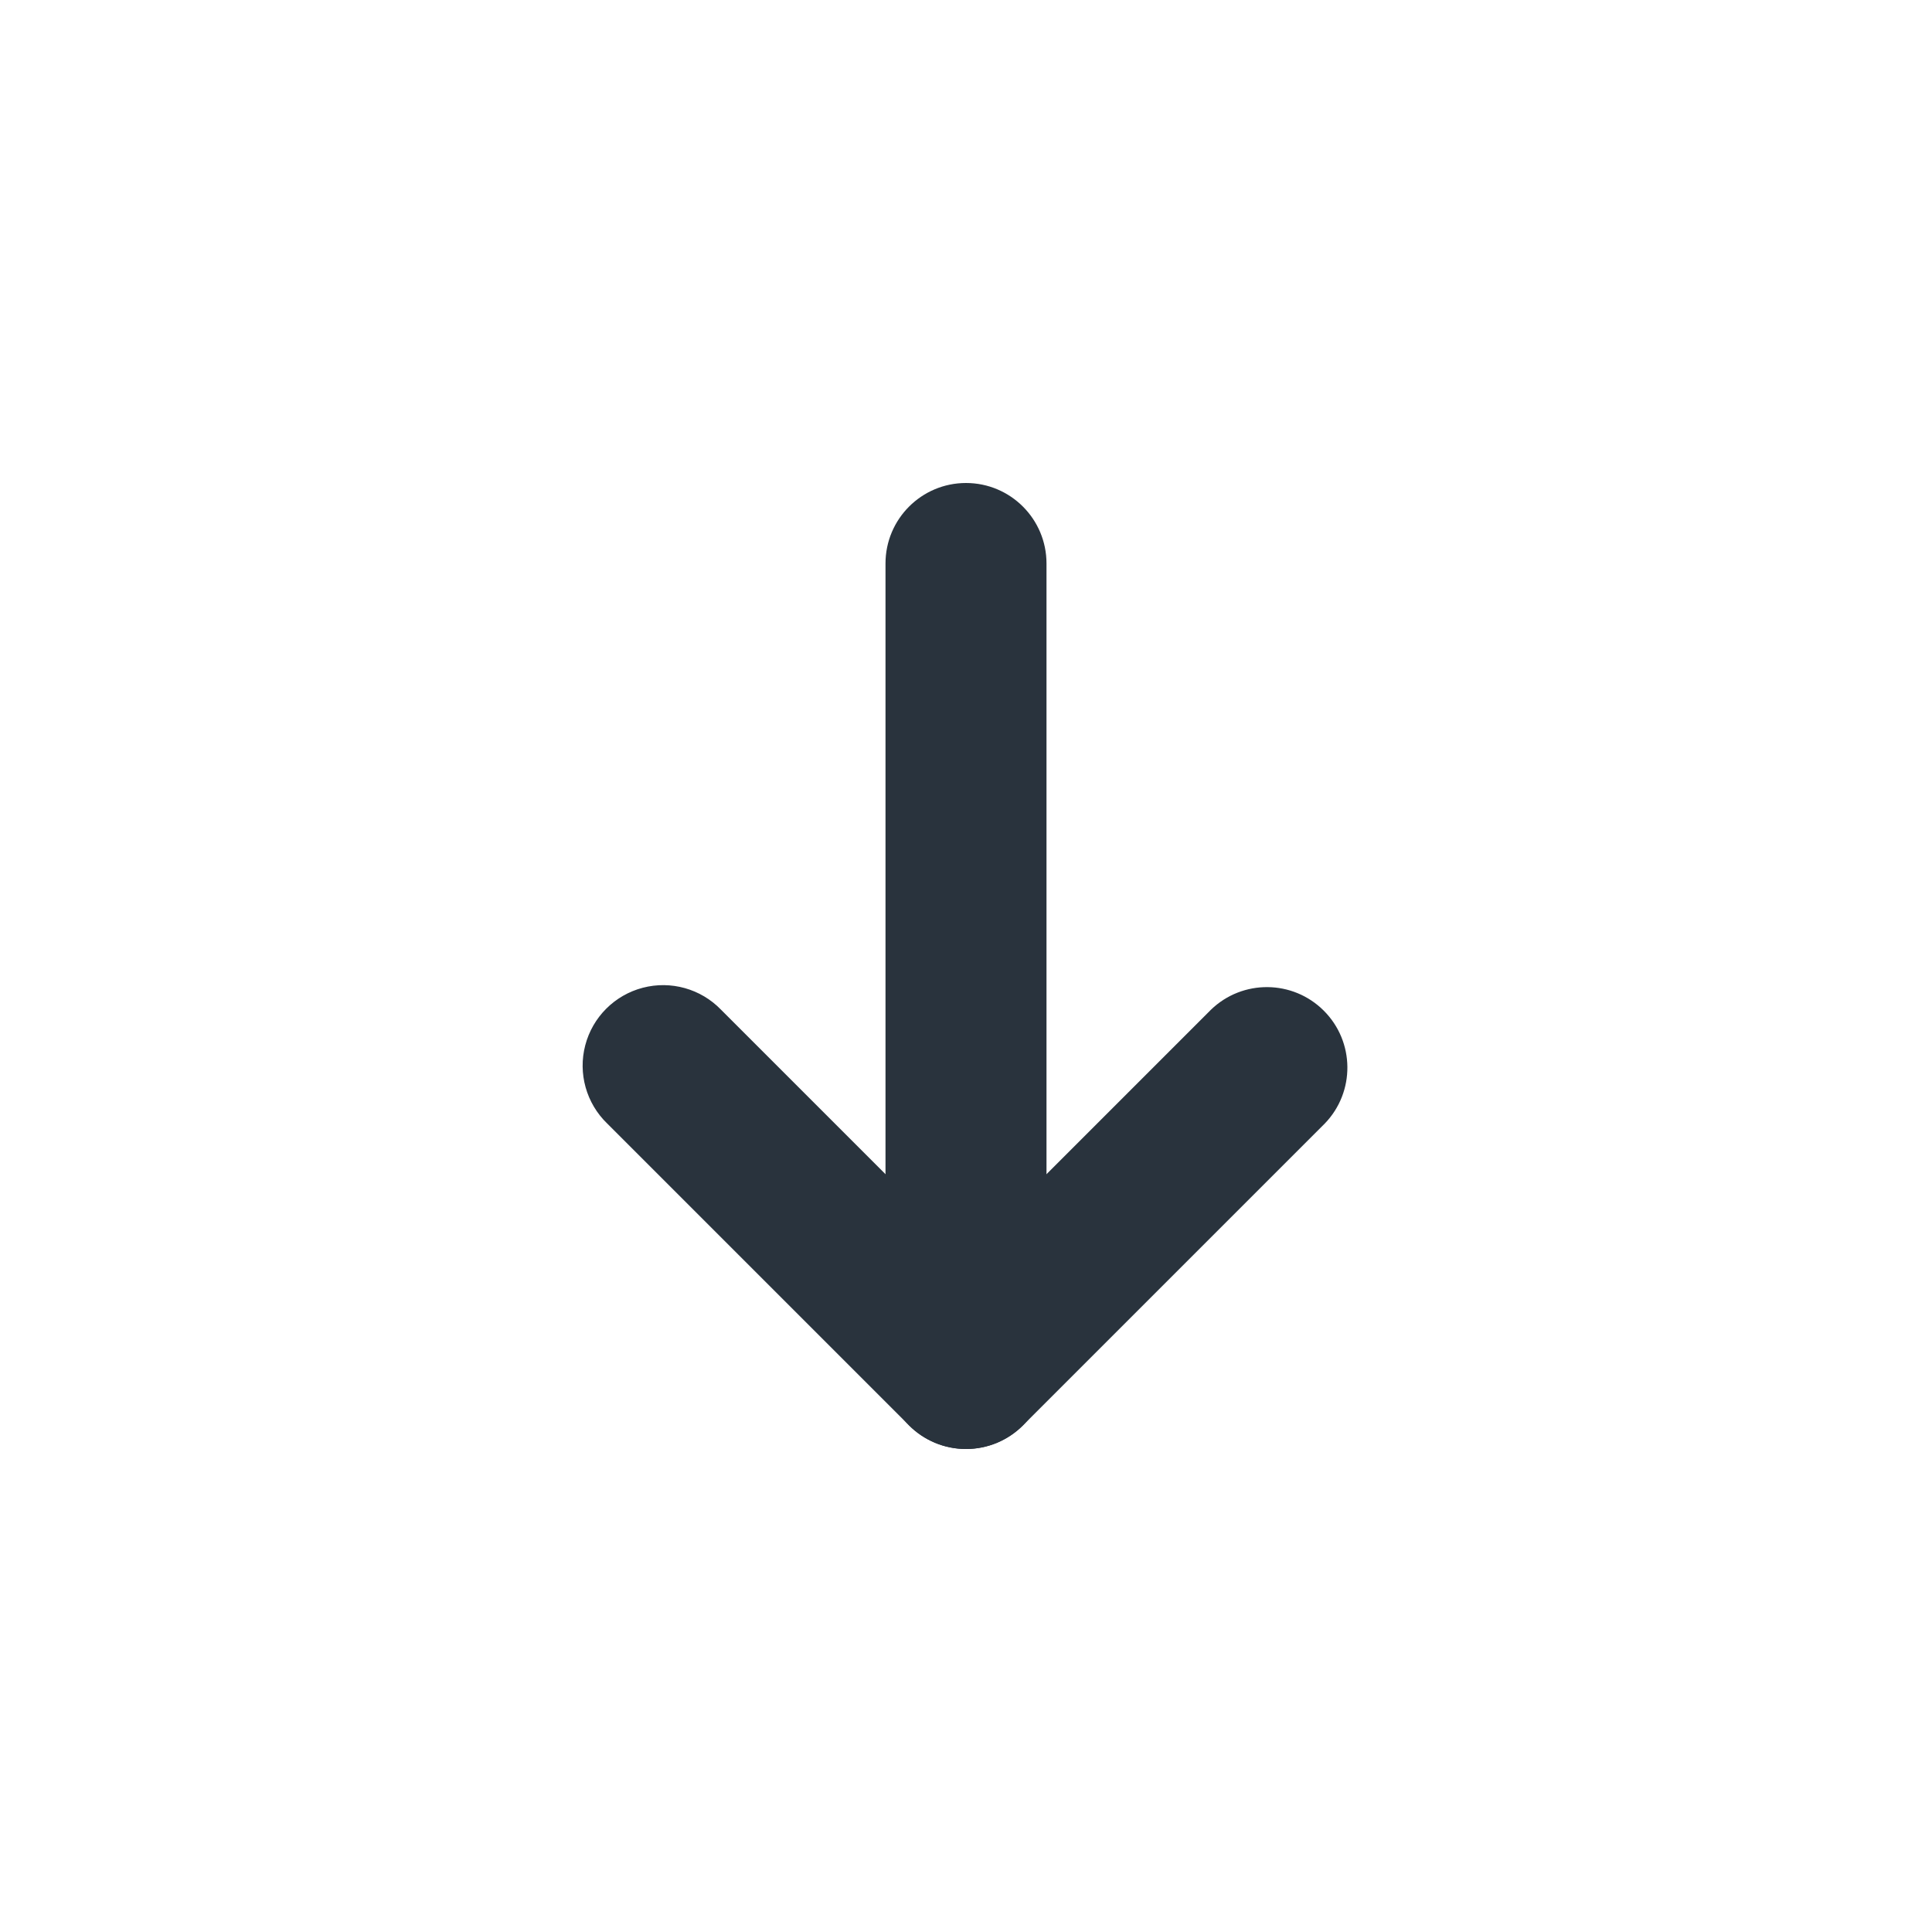
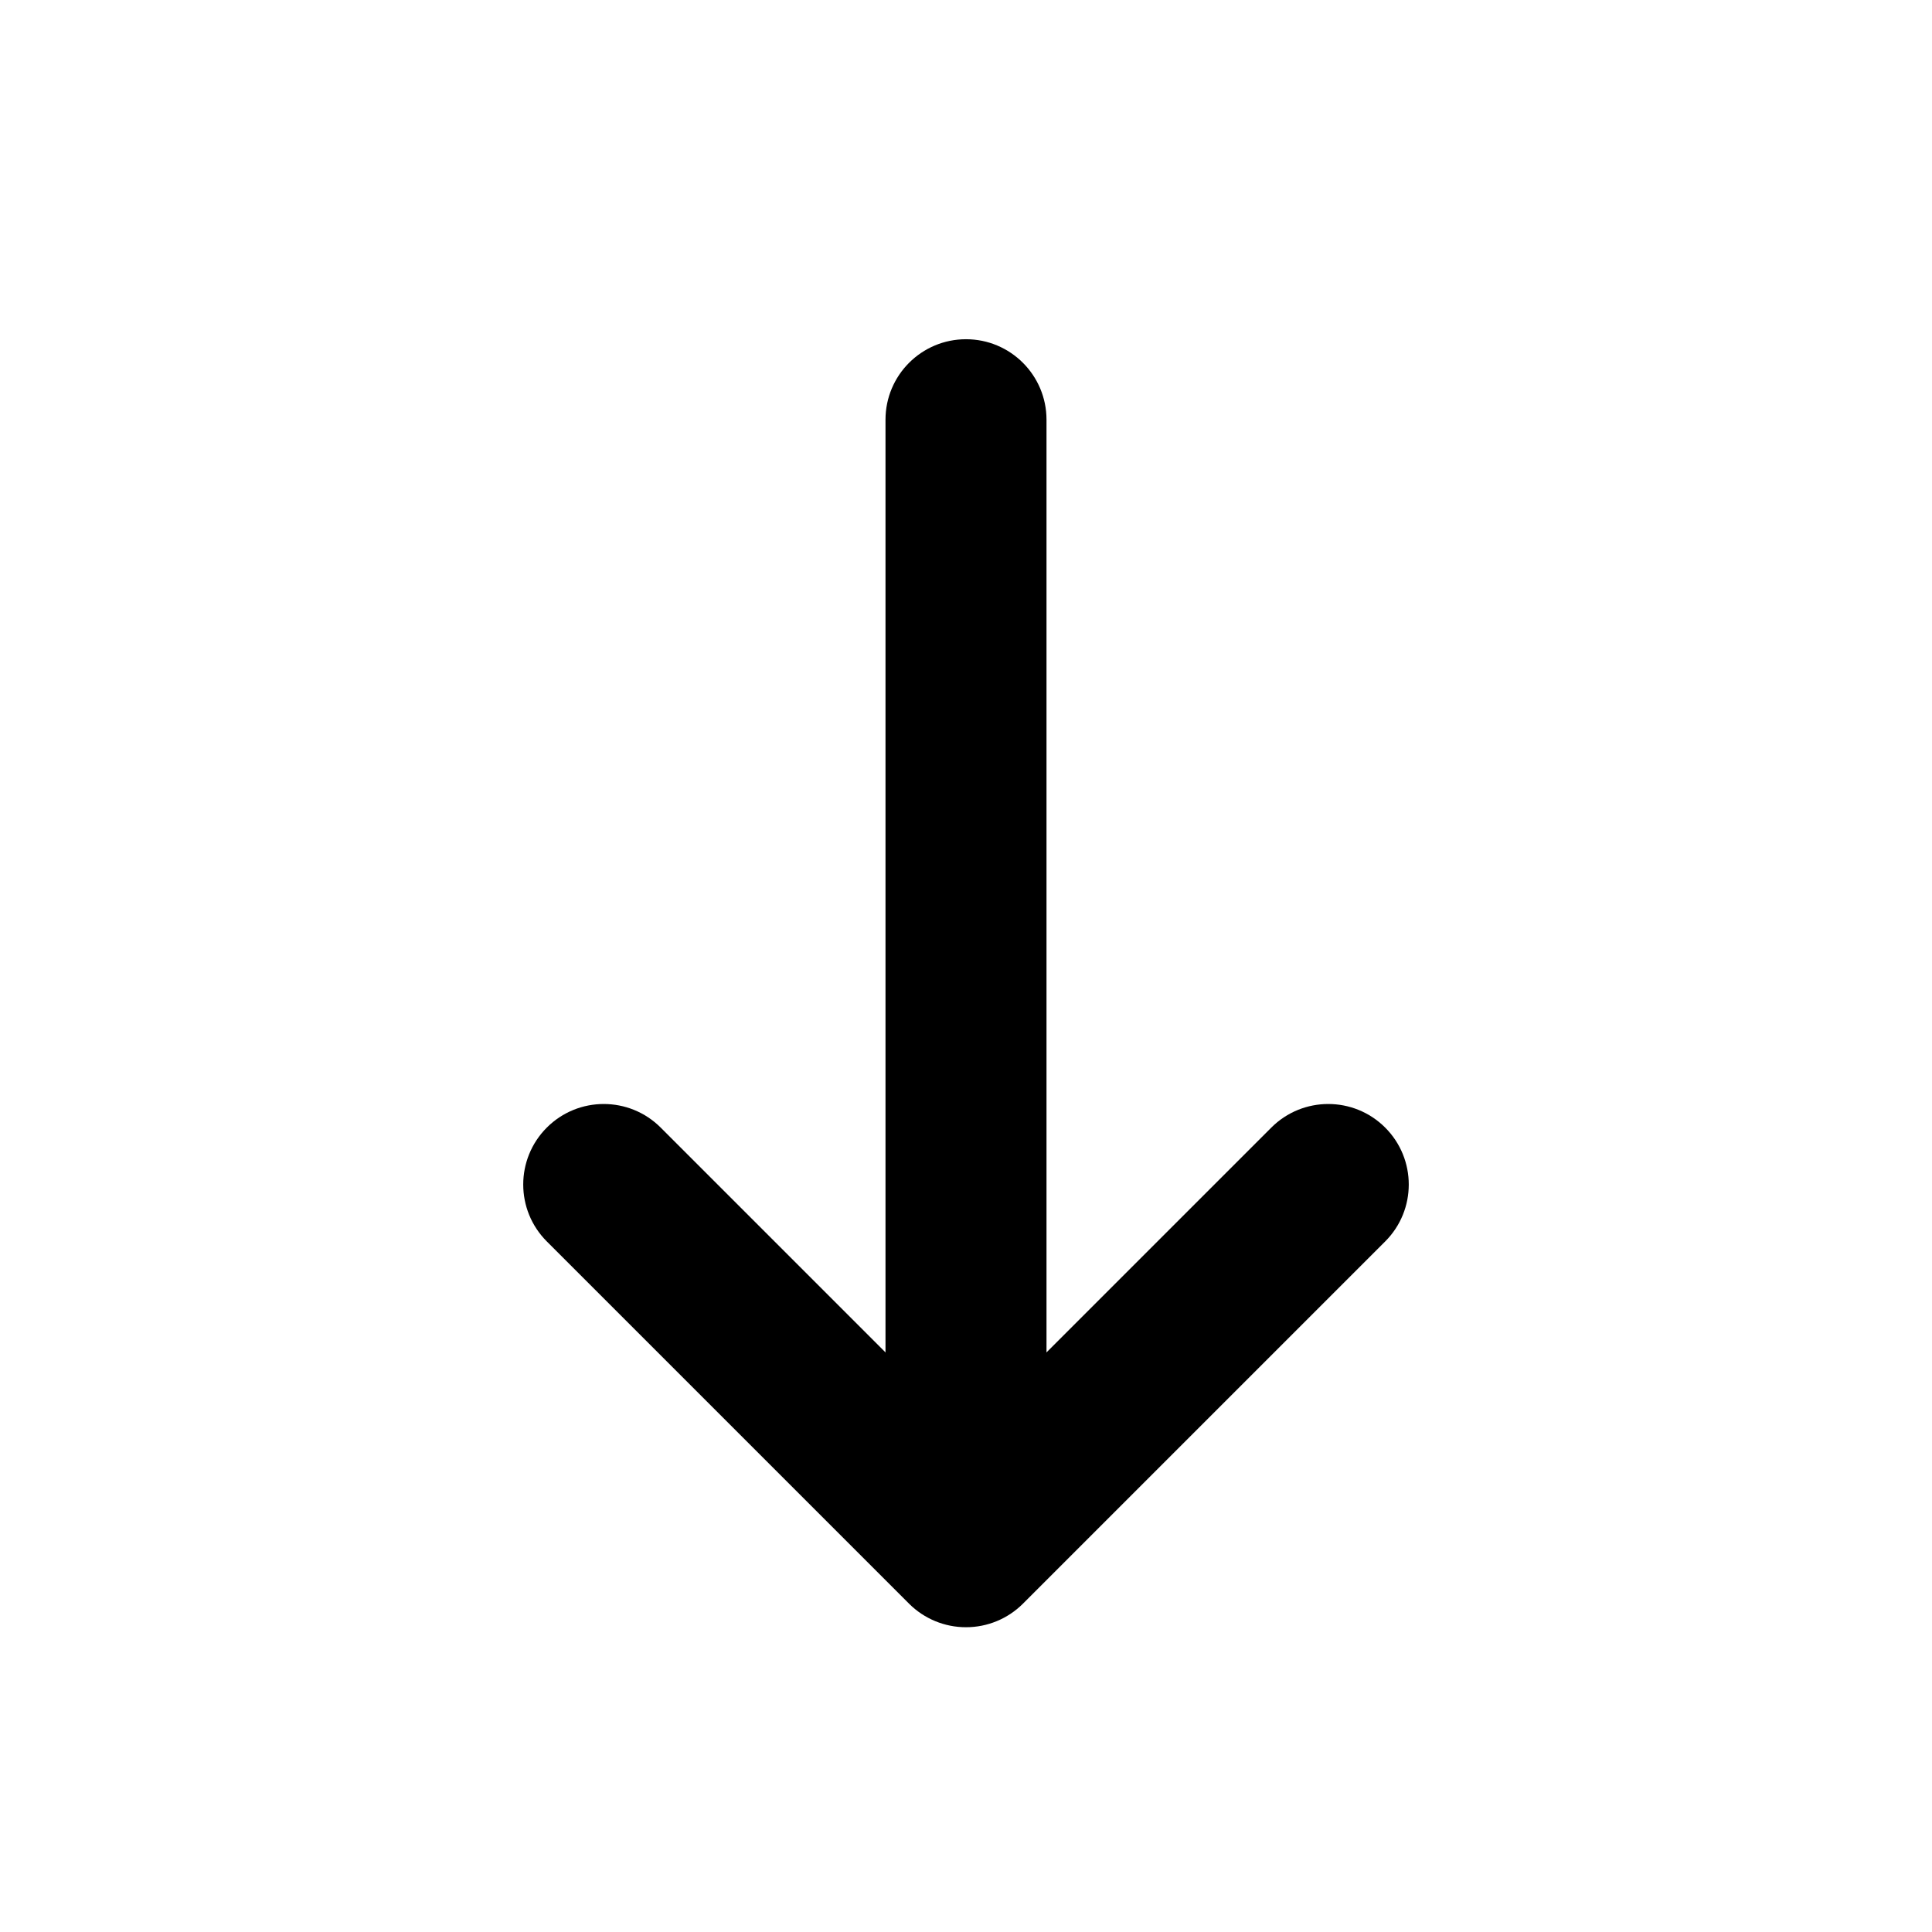
- <svg xmlns="http://www.w3.org/2000/svg" width="24" height="24" fill="none" viewBox="0 0 24 24">
-   <path fill="#29333D" fill-rule="evenodd" d="M12 18a1 1 0 0 1-1-1V7a1 1 0 1 1 2 0v10a1 1 0 0 1-1 1Z" clip-rule="evenodd" />
-   <path fill="#29333D" fill-rule="evenodd" d="M12 18a1 1 0 0 1-.707-.293l-3.75-3.75a1 1 0 1 1 1.414-1.414L12 15.586l3.043-3.043a1 1 0 0 1 1.414 1.414l-3.75 3.75A1 1 0 0 1 12 18Z" clip-rule="evenodd" />
+ <svg xmlns="http://www.w3.org/2000/svg" width="24" height="24" viewBox="0 0 24 24">
+   <path fill-rule="evenodd" d="M12 18.714a1 1 0 0 1-1-1v-12.5a1 1 0 1 1 2 0v12.5a1 1 0 0 1-1 1Z" clip-rule="evenodd" />
+   <path fill-rule="evenodd" d="M12 20.214a1 1 0 0 1-.707-.292l-4.5-4.5a1 1 0 0 1 1.414-1.415L12 17.8l3.793-3.793a1 1 0 0 1 1.414 1.415l-4.5 4.5a1 1 0 0 1-.707.292Z" clip-rule="evenodd" />
</svg>
